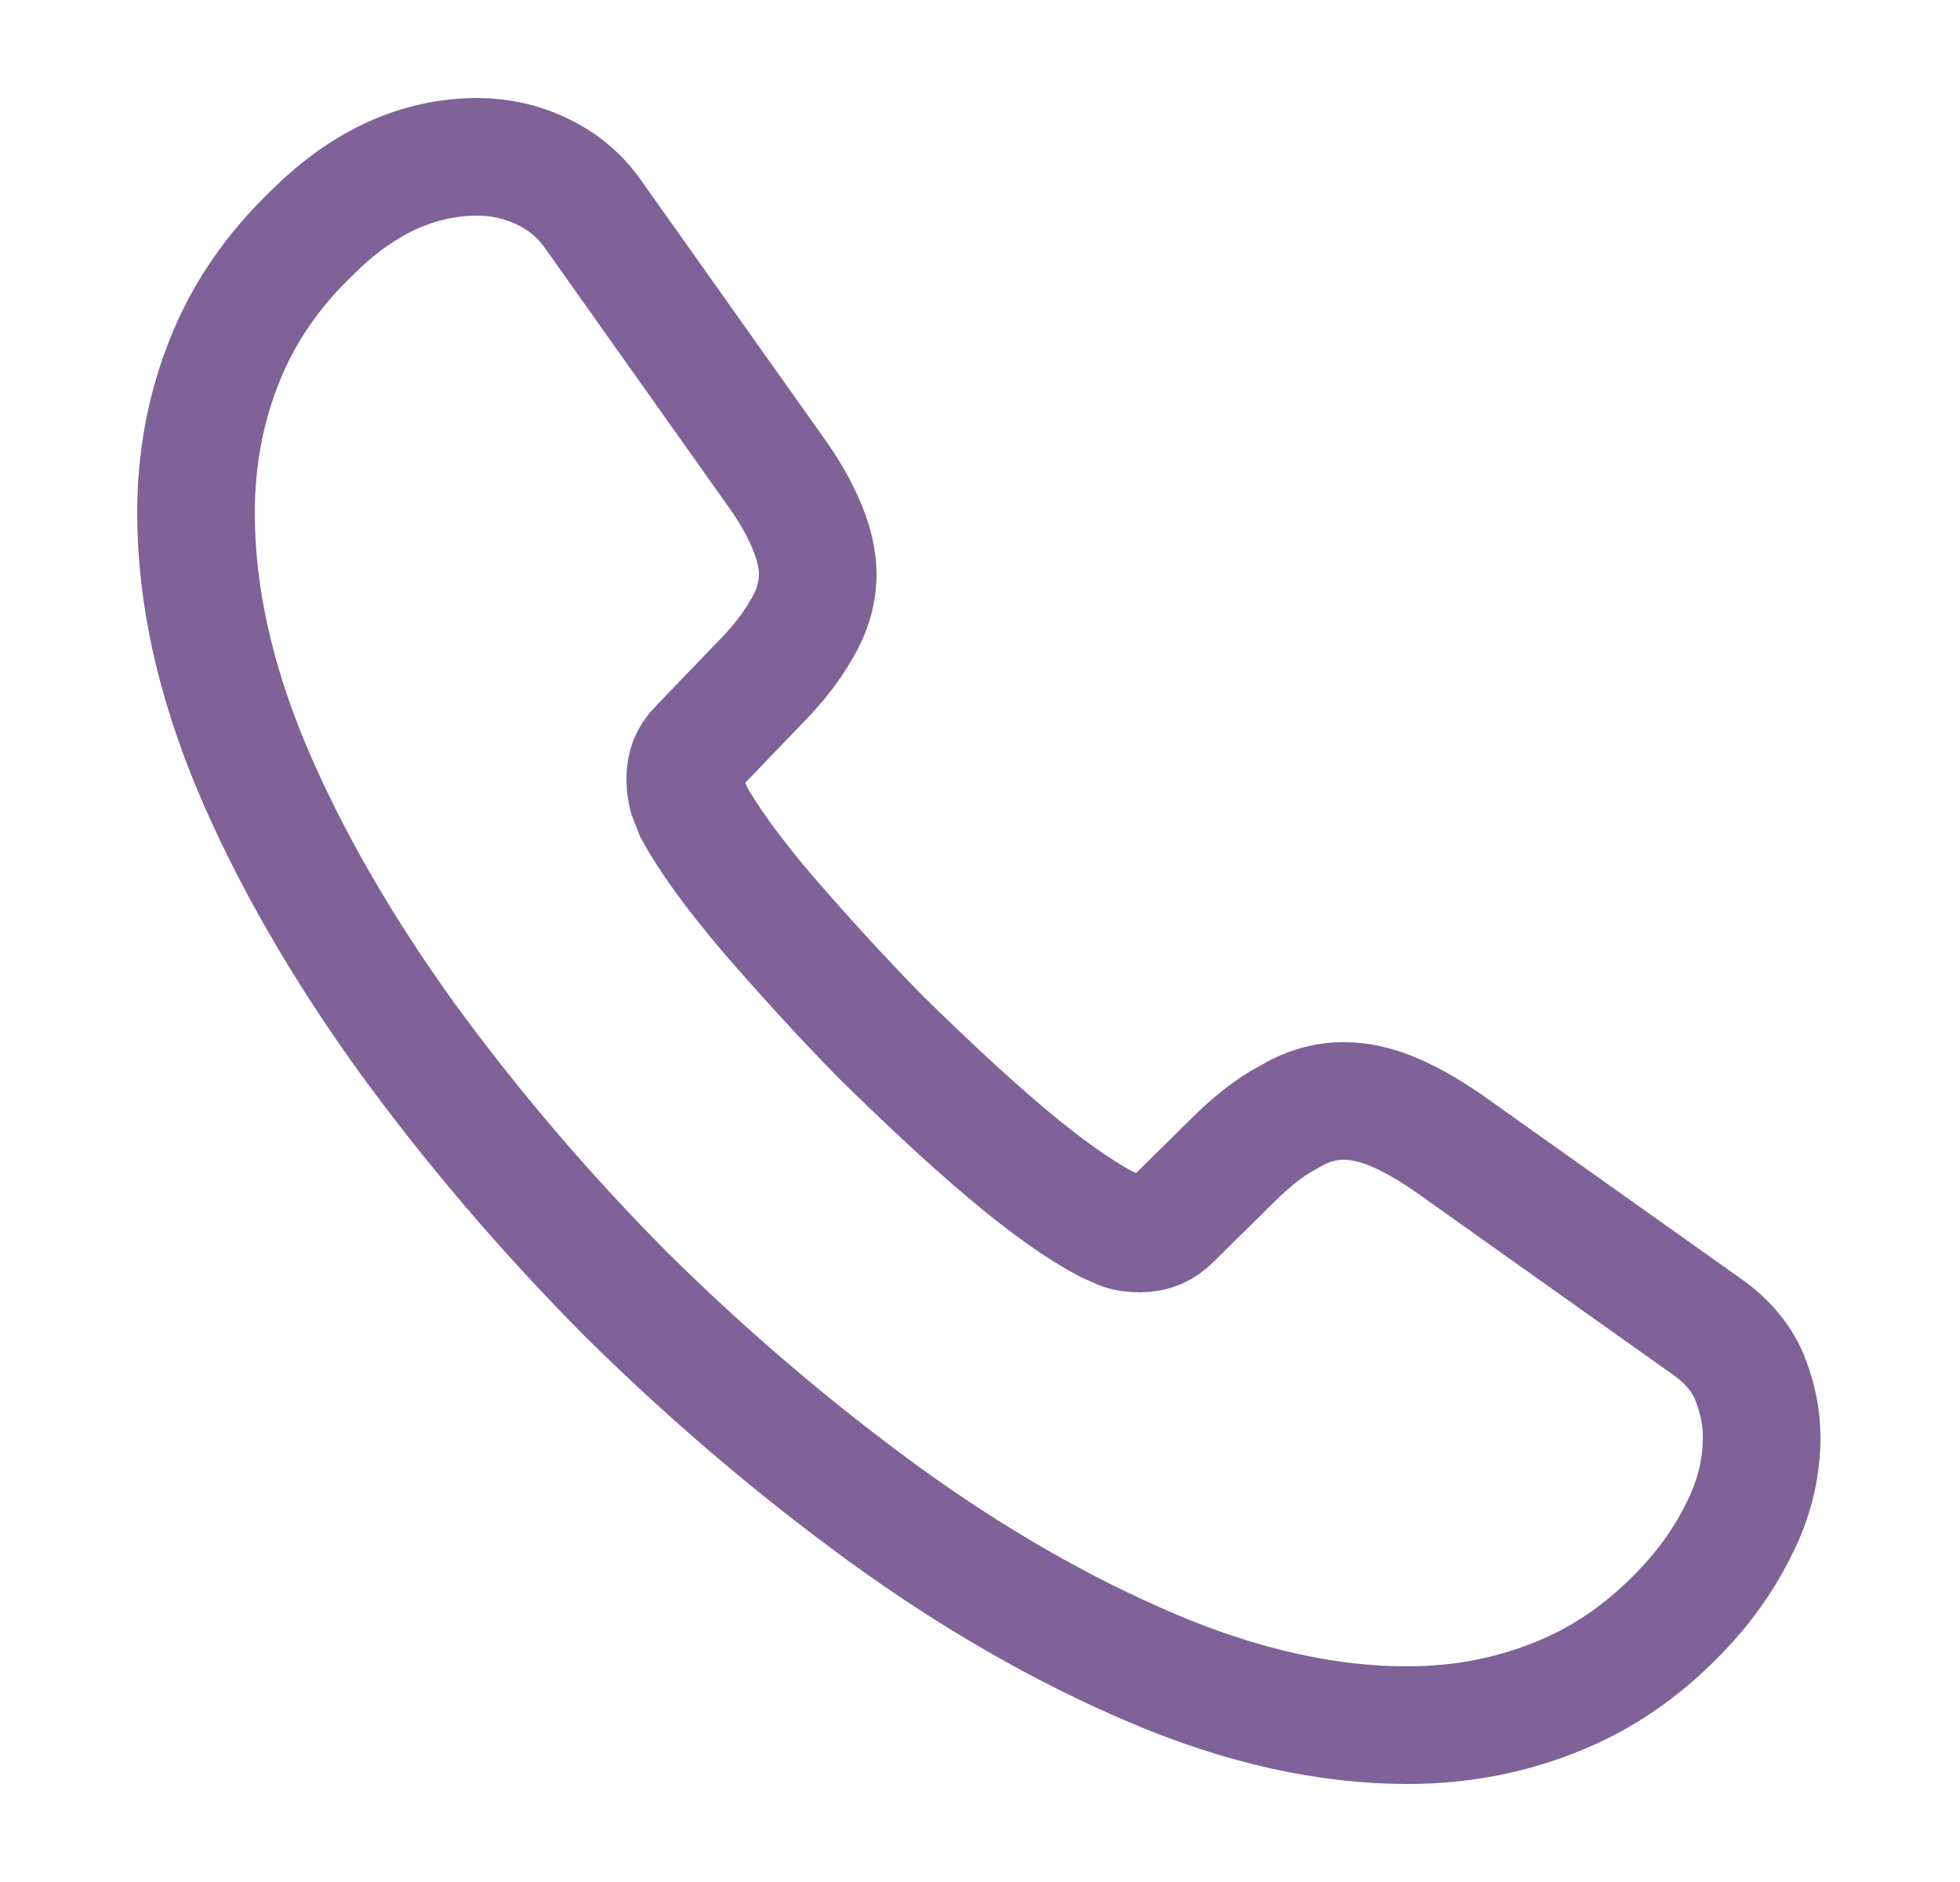
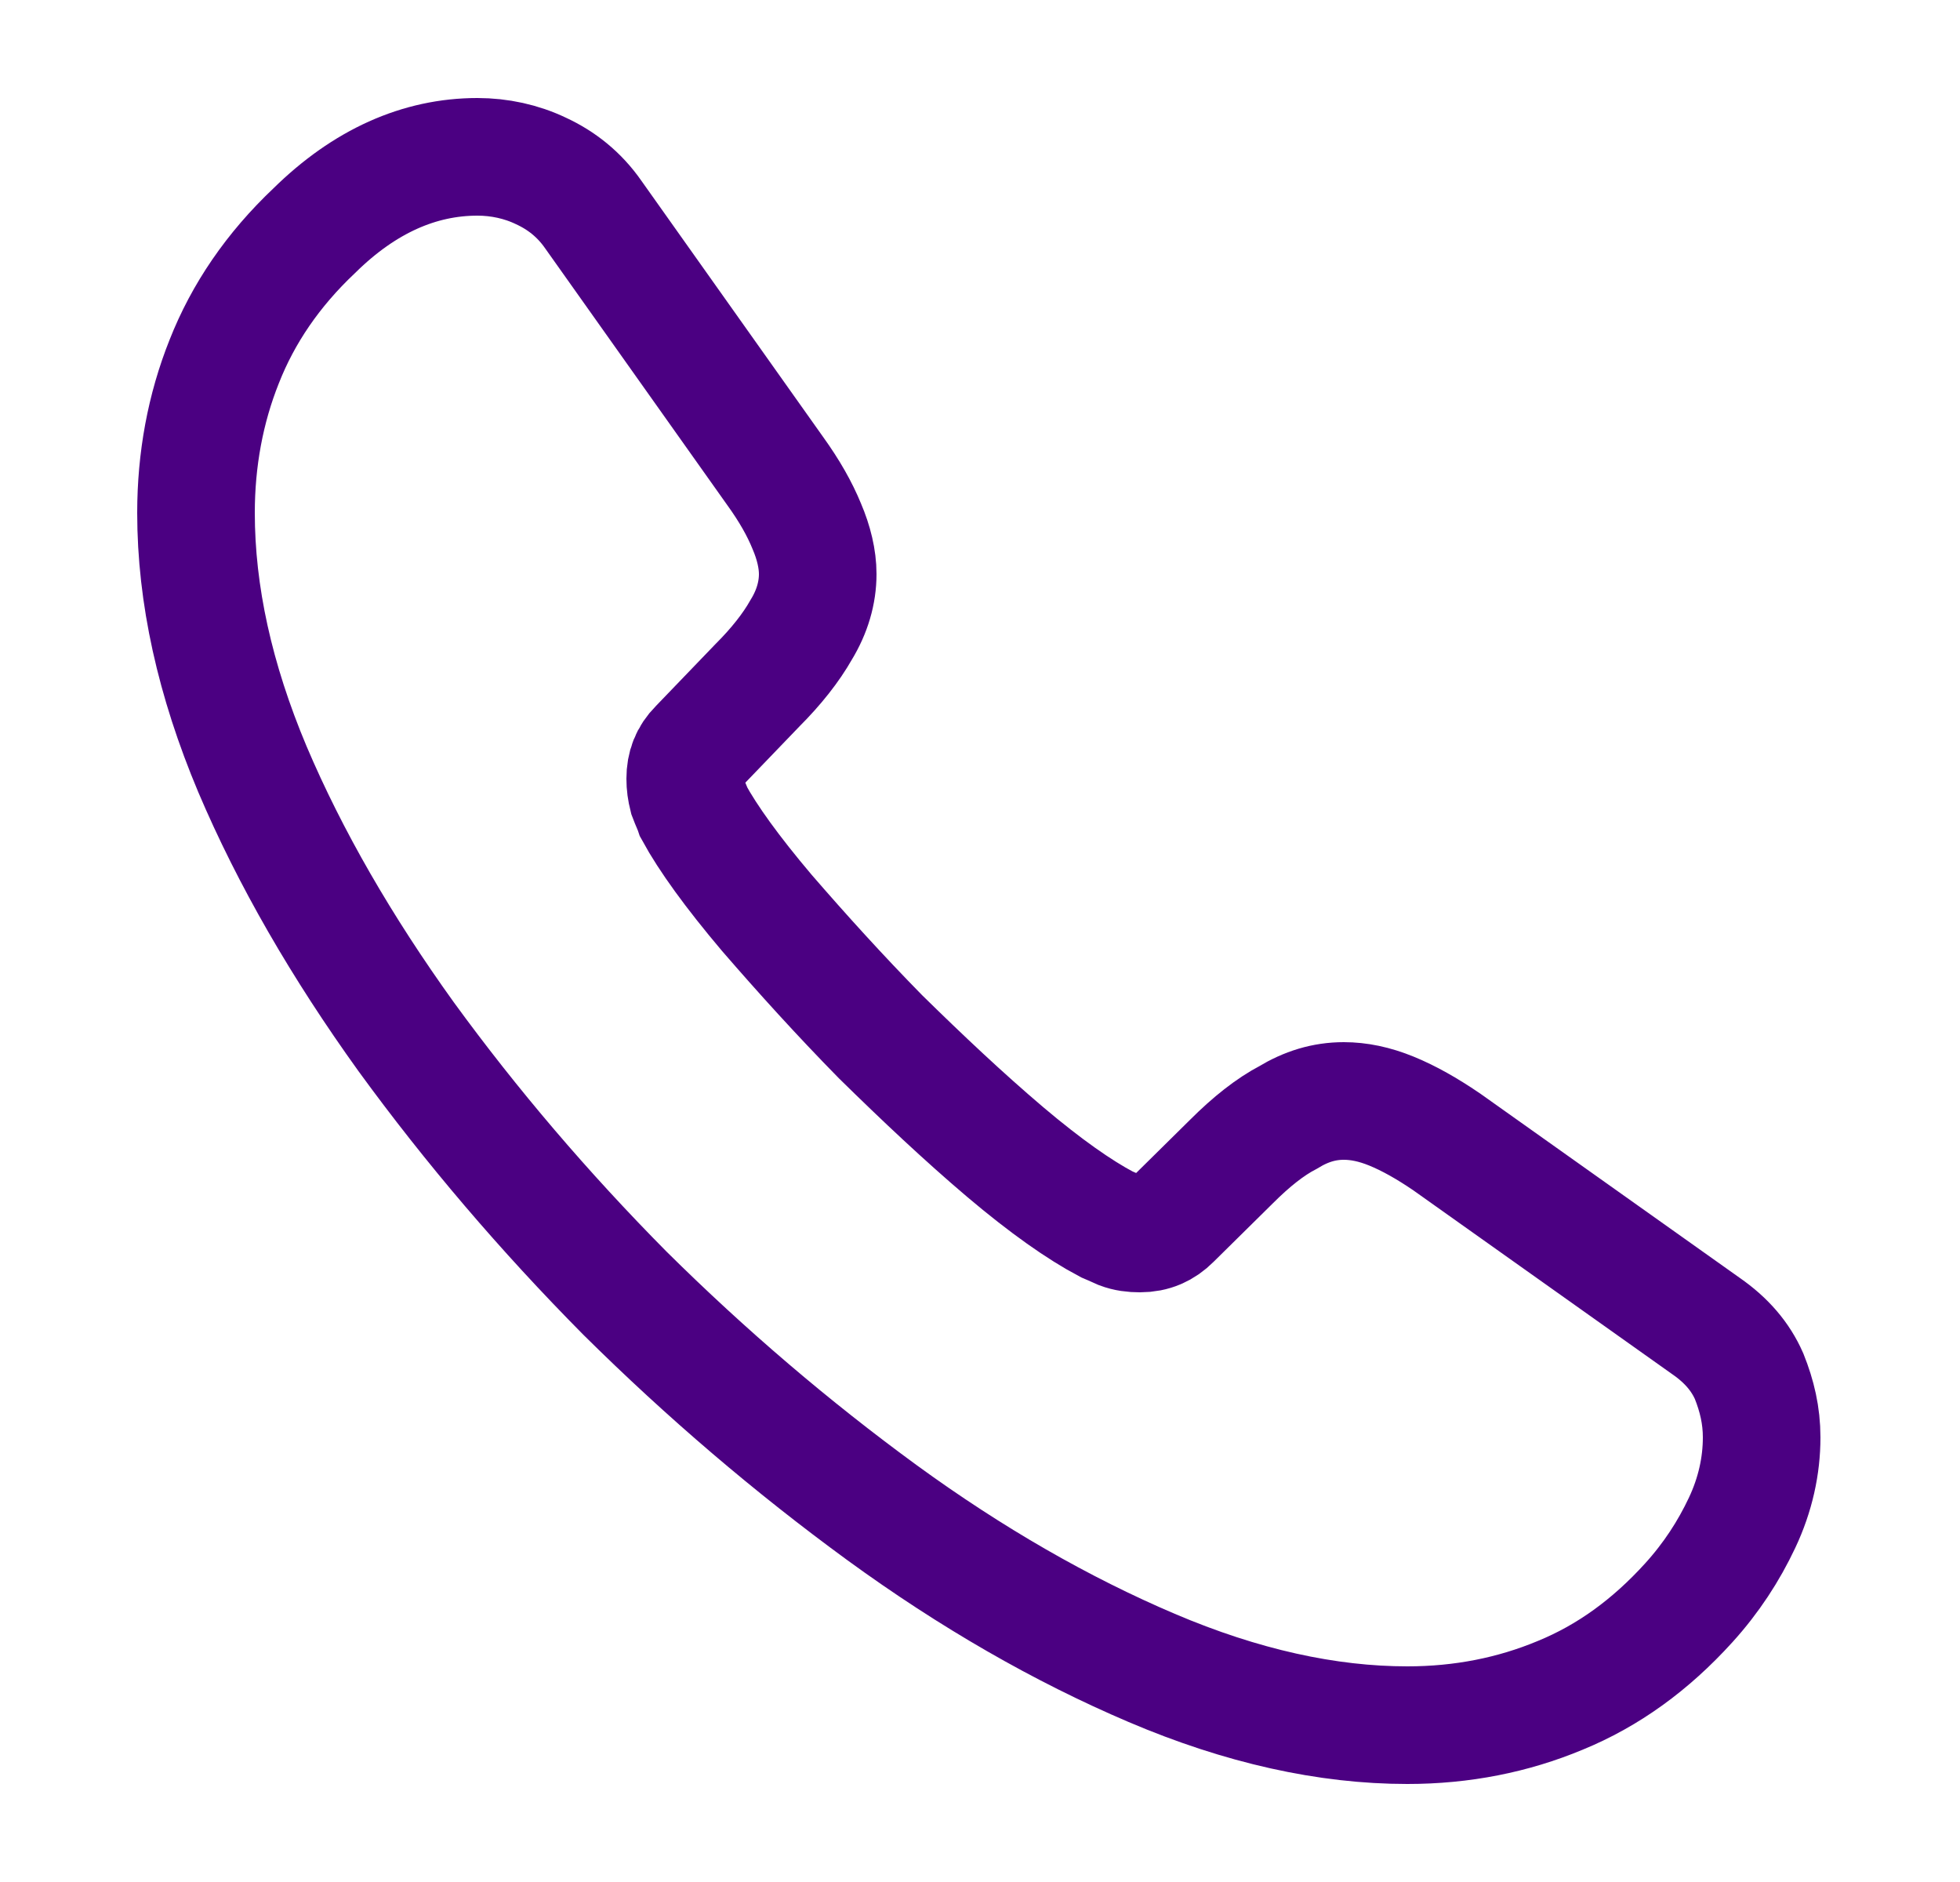
<svg xmlns="http://www.w3.org/2000/svg" width="25" height="24" viewBox="0 0 25 24" fill="none">
  <g id="vuesax/linear/call">
    <g id="call">
      <g id="call_2">
-         <path id="Vector" d="M22.47 18.33C22.47 18.69 22.39 19.06 22.22 19.42C22.05 19.78 21.83 20.12 21.54 20.44C21.05 20.98 20.51 21.37 19.9 21.62C19.3 21.87 18.65 22 17.95 22C16.93 22 15.84 21.76 14.69 21.27C13.54 20.78 12.39 20.12 11.25 19.29C10.1 18.45 9.01 17.52 7.97 16.49C6.94 15.45 6.01 14.36 5.18 13.22C4.36 12.08 3.7 10.94 3.22 9.81C2.74 8.67 2.5 7.58 2.5 6.54C2.5 5.86 2.62 5.21 2.86 4.61C3.1 4 3.48 3.44 4.01 2.94C4.65 2.31 5.35 2 6.09 2C6.37 2 6.65 2.06 6.9 2.18C7.16 2.3 7.39 2.48 7.57 2.74L9.89 6.01C10.07 6.26 10.2 6.49 10.29 6.71C10.38 6.92 10.43 7.13 10.43 7.32C10.43 7.56 10.36 7.8 10.22 8.03C10.09 8.26 9.9 8.5 9.66 8.74L8.9 9.53C8.79 9.64 8.74 9.77 8.74 9.93C8.74 10.01 8.75 10.08 8.77 10.16C8.8 10.24 8.83 10.3 8.85 10.36C9.03 10.69 9.34 11.12 9.78 11.64C10.23 12.16 10.71 12.69 11.23 13.22C11.77 13.75 12.29 14.24 12.82 14.69C13.34 15.13 13.77 15.43 14.11 15.61C14.16 15.63 14.22 15.66 14.29 15.69C14.37 15.72 14.45 15.73 14.54 15.73C14.71 15.73 14.84 15.67 14.95 15.56L15.71 14.81C15.96 14.56 16.2 14.37 16.43 14.25C16.66 14.11 16.89 14.04 17.14 14.04C17.33 14.04 17.53 14.08 17.75 14.17C17.97 14.26 18.2 14.39 18.45 14.56L21.76 16.91C22.02 17.09 22.2 17.3 22.31 17.55C22.41 17.8 22.47 18.05 22.47 18.33Z" stroke="#7E6298" stroke-width="1.5" stroke-miterlimit="10" />
+         <path id="Vector" d="M22.47 18.33C22.47 18.69 22.39 19.06 22.22 19.42C22.05 19.78 21.83 20.12 21.54 20.44C21.05 20.98 20.51 21.37 19.9 21.62C19.3 21.87 18.65 22 17.95 22C16.93 22 15.84 21.76 14.69 21.27C13.54 20.78 12.39 20.12 11.25 19.29C10.1 18.45 9.01 17.52 7.97 16.49C6.94 15.45 6.01 14.36 5.18 13.22C4.36 12.08 3.7 10.94 3.22 9.81C2.74 8.67 2.5 7.58 2.5 6.54C2.5 5.86 2.62 5.21 2.86 4.61C3.1 4 3.48 3.44 4.01 2.94C4.65 2.31 5.35 2 6.09 2C6.37 2 6.65 2.06 6.9 2.18C7.16 2.3 7.39 2.48 7.57 2.74L9.89 6.01C10.07 6.26 10.2 6.49 10.29 6.71C10.38 6.92 10.43 7.13 10.43 7.32C10.43 7.56 10.36 7.8 10.22 8.03C10.09 8.26 9.9 8.5 9.66 8.74L8.9 9.53C8.79 9.64 8.74 9.77 8.74 9.93C8.74 10.01 8.75 10.08 8.77 10.16C8.8 10.24 8.83 10.3 8.85 10.36C9.03 10.69 9.34 11.12 9.78 11.64C10.23 12.16 10.71 12.69 11.23 13.22C11.77 13.75 12.29 14.24 12.82 14.69C13.34 15.13 13.77 15.43 14.11 15.61C14.16 15.63 14.22 15.66 14.29 15.69C14.37 15.72 14.45 15.73 14.54 15.73C14.71 15.73 14.84 15.67 14.95 15.56L15.71 14.81C15.96 14.56 16.2 14.37 16.43 14.25C16.66 14.11 16.89 14.04 17.14 14.04C17.33 14.04 17.53 14.08 17.75 14.17C17.97 14.26 18.2 14.39 18.45 14.56L21.76 16.91C22.02 17.09 22.2 17.3 22.31 17.55C22.41 17.8 22.47 18.05 22.47 18.33Z" stroke="#4B0082" stroke-width="1.5" stroke-miterlimit="10" />
      </g>
    </g>
  </g>
</svg>
